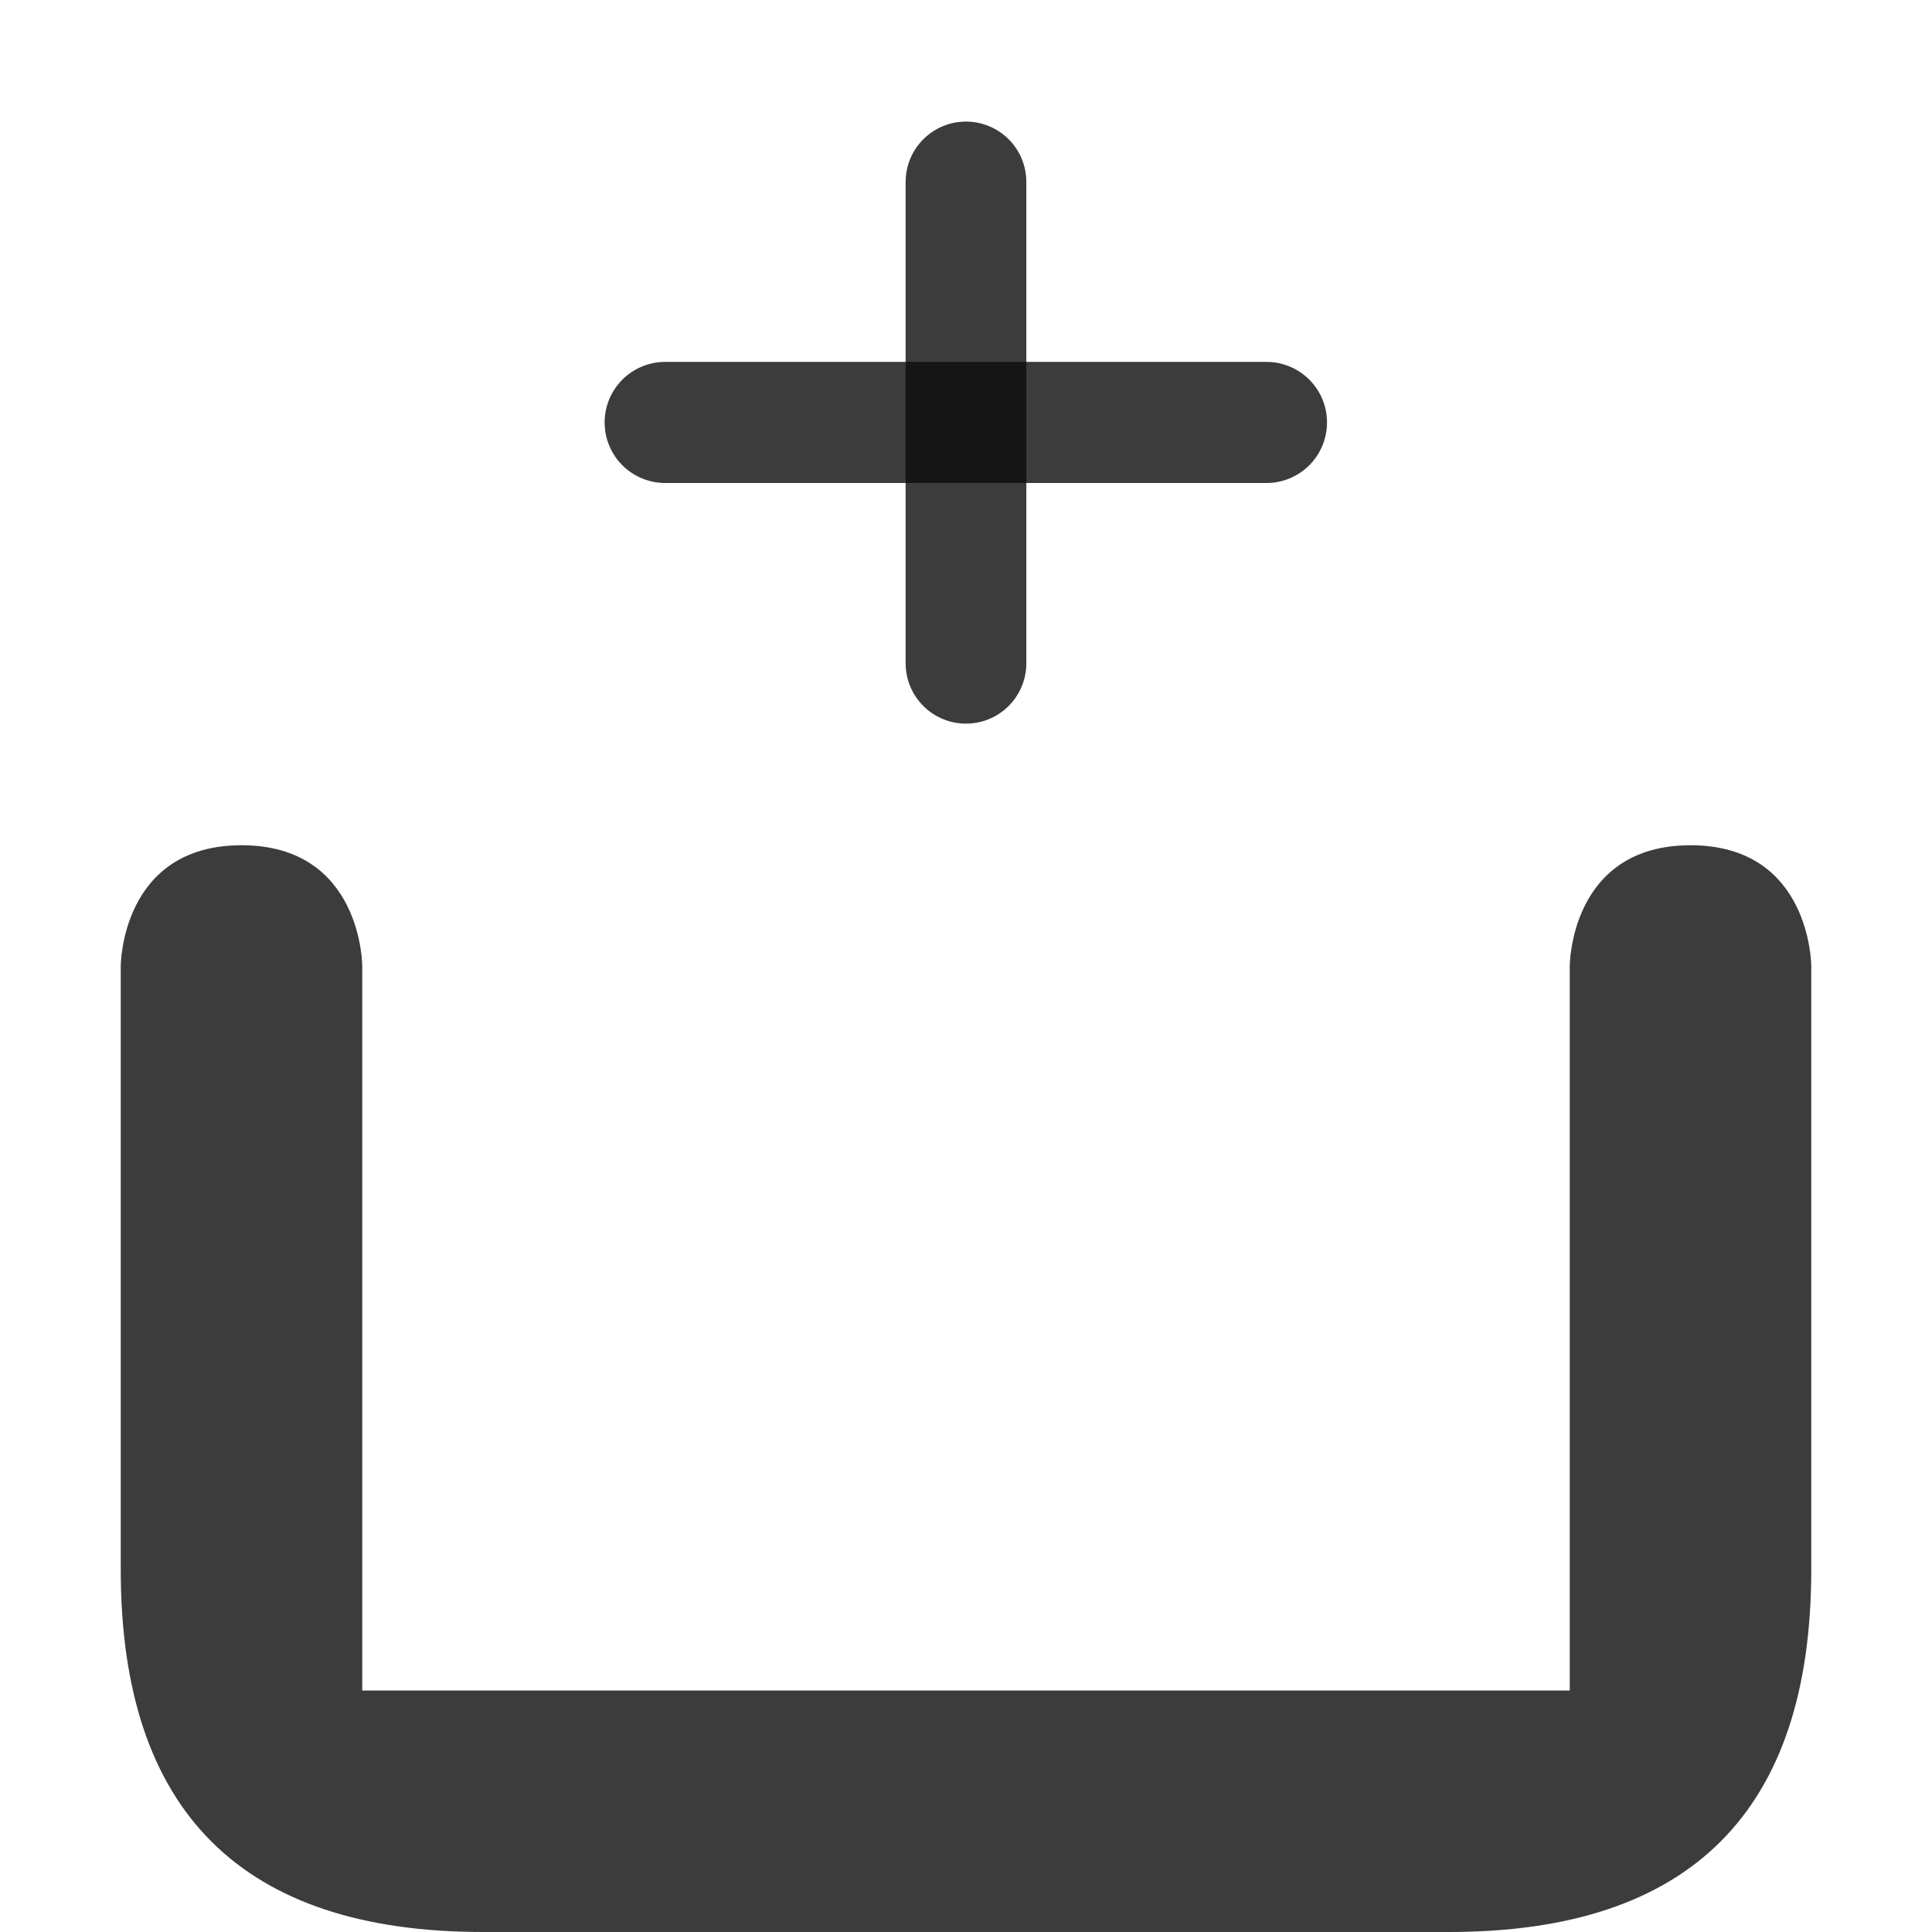
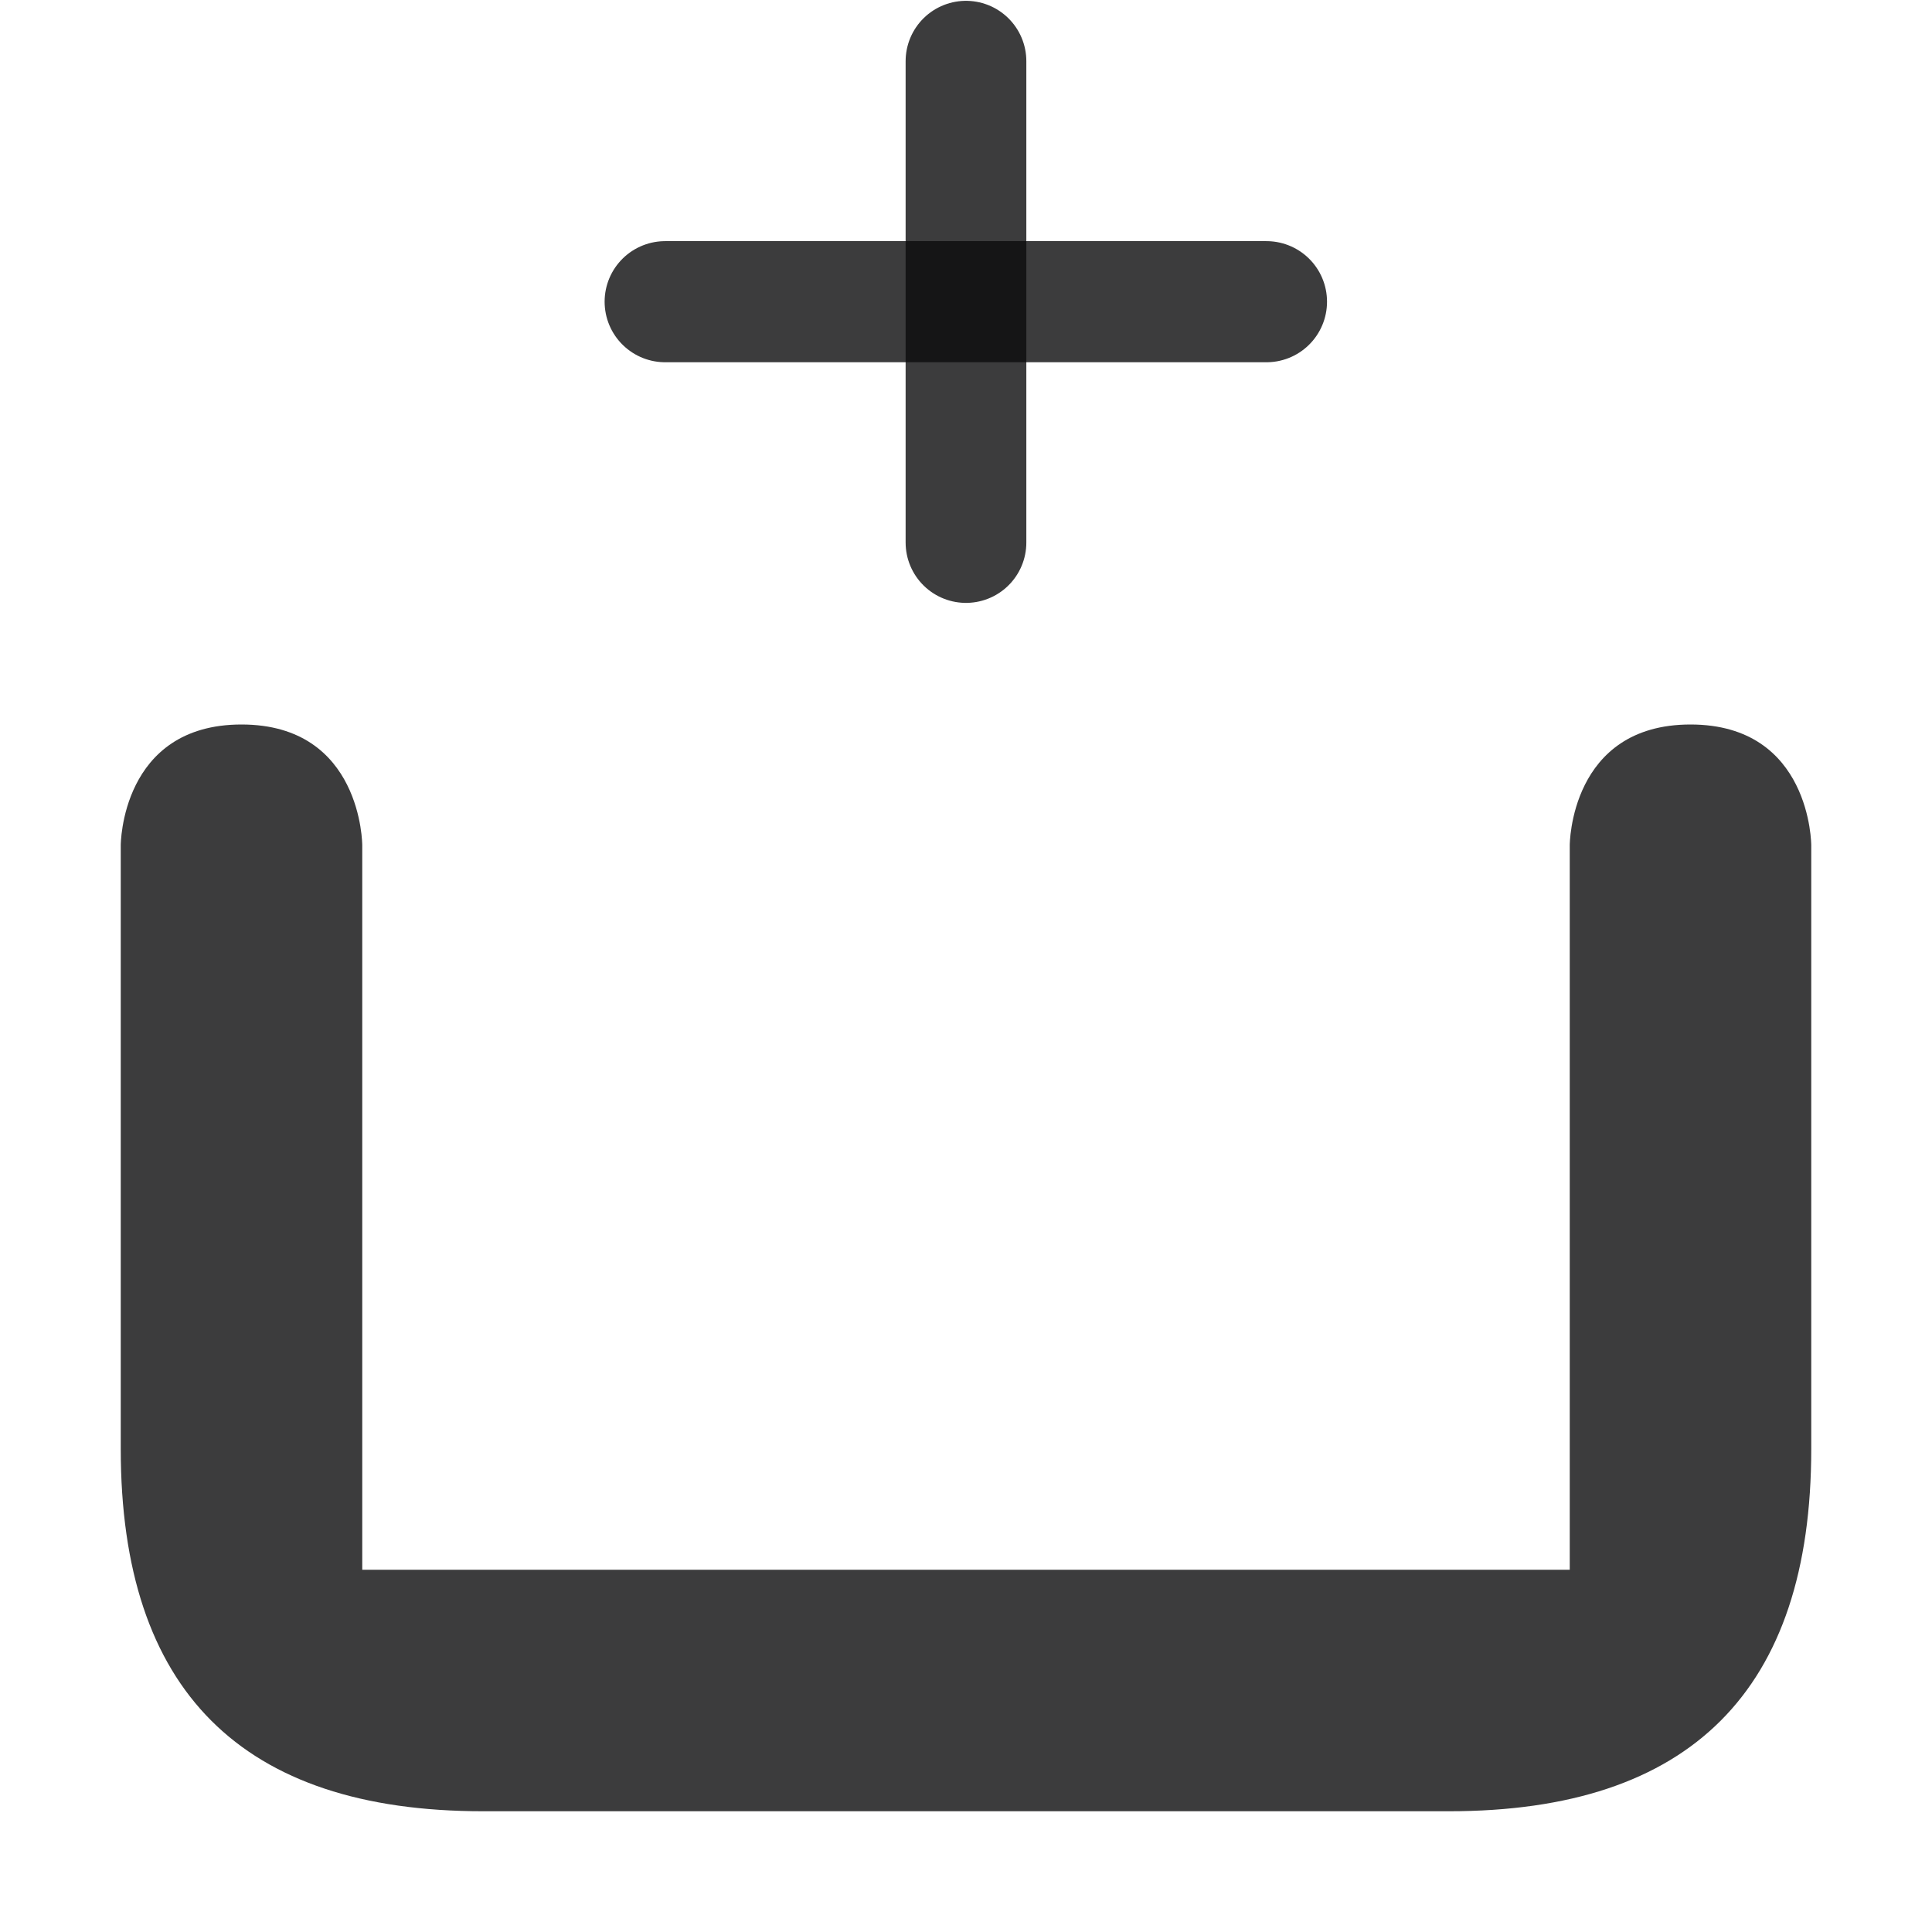
<svg xmlns="http://www.w3.org/2000/svg" width="96" height="96" viewBox="0 0 96 96" version="1.1" id="svg10">
  <defs id="defs14" />
-   <path style="fill:#0c0c0d;fill-opacity:0.8;stroke-width:6" d="m 6,48 v 30 c 0,12 6,18 18,18 H 72 C 84,96 90,90 90,78 V 48 c 0,0 0,-6 -6,-6 -6,0 -6,6 -6,6 V 84 H 18 V 48 c 0,0 0,-6 -6,-6 -6,0 -6,6 -6,6 z" id="path10" />
-   <path style="fill:none;fill-rule:evenodd;stroke:#0c0c0d;stroke-width:5.998;stroke-linecap:round;stroke-linejoin:miter;stroke-miterlimit:4;stroke-dasharray:none;stroke-opacity:0.8" d="M 47.999,9.04 V 32.958" id="path890" />
-   <path id="path1488" d="M 33.052,20.991 H 62.93" style="fill:none;fill-rule:evenodd;stroke:#0c0c0d;stroke-width:6.018;stroke-linecap:round;stroke-linejoin:miter;stroke-miterlimit:4;stroke-dasharray:none;stroke-opacity:0.8" />
+   <path style="fill:#0c0c0d;fill-opacity:0.8;stroke-width:6" d="m 6,42 v 30 c 0,12 6,18 18,18 H 72 C 84,90 90,84 90,72 V 42 c 0,0 0,-6 -6,-6 -6,0 -6,6 -6,6 V 78 H 18 V 42 c 0,0 0,-6 -6,-6 -6,0 -6,6 -6,6 z" id="path10" />
+   <path style="fill:none;fill-rule:evenodd;stroke:#0c0c0d;stroke-width:5.998;stroke-linecap:round;stroke-linejoin:miter;stroke-miterlimit:4;stroke-dasharray:none;stroke-opacity:0.8" d="M 47.999,3.04 V 26.958" id="path890" />
+   <path id="path1488" d="M 33.052,14.991 H 62.93" style="fill:none;fill-rule:evenodd;stroke:#0c0c0d;stroke-width:6.018;stroke-linecap:round;stroke-linejoin:miter;stroke-miterlimit:4;stroke-dasharray:none;stroke-opacity:0.8" />
</svg>
